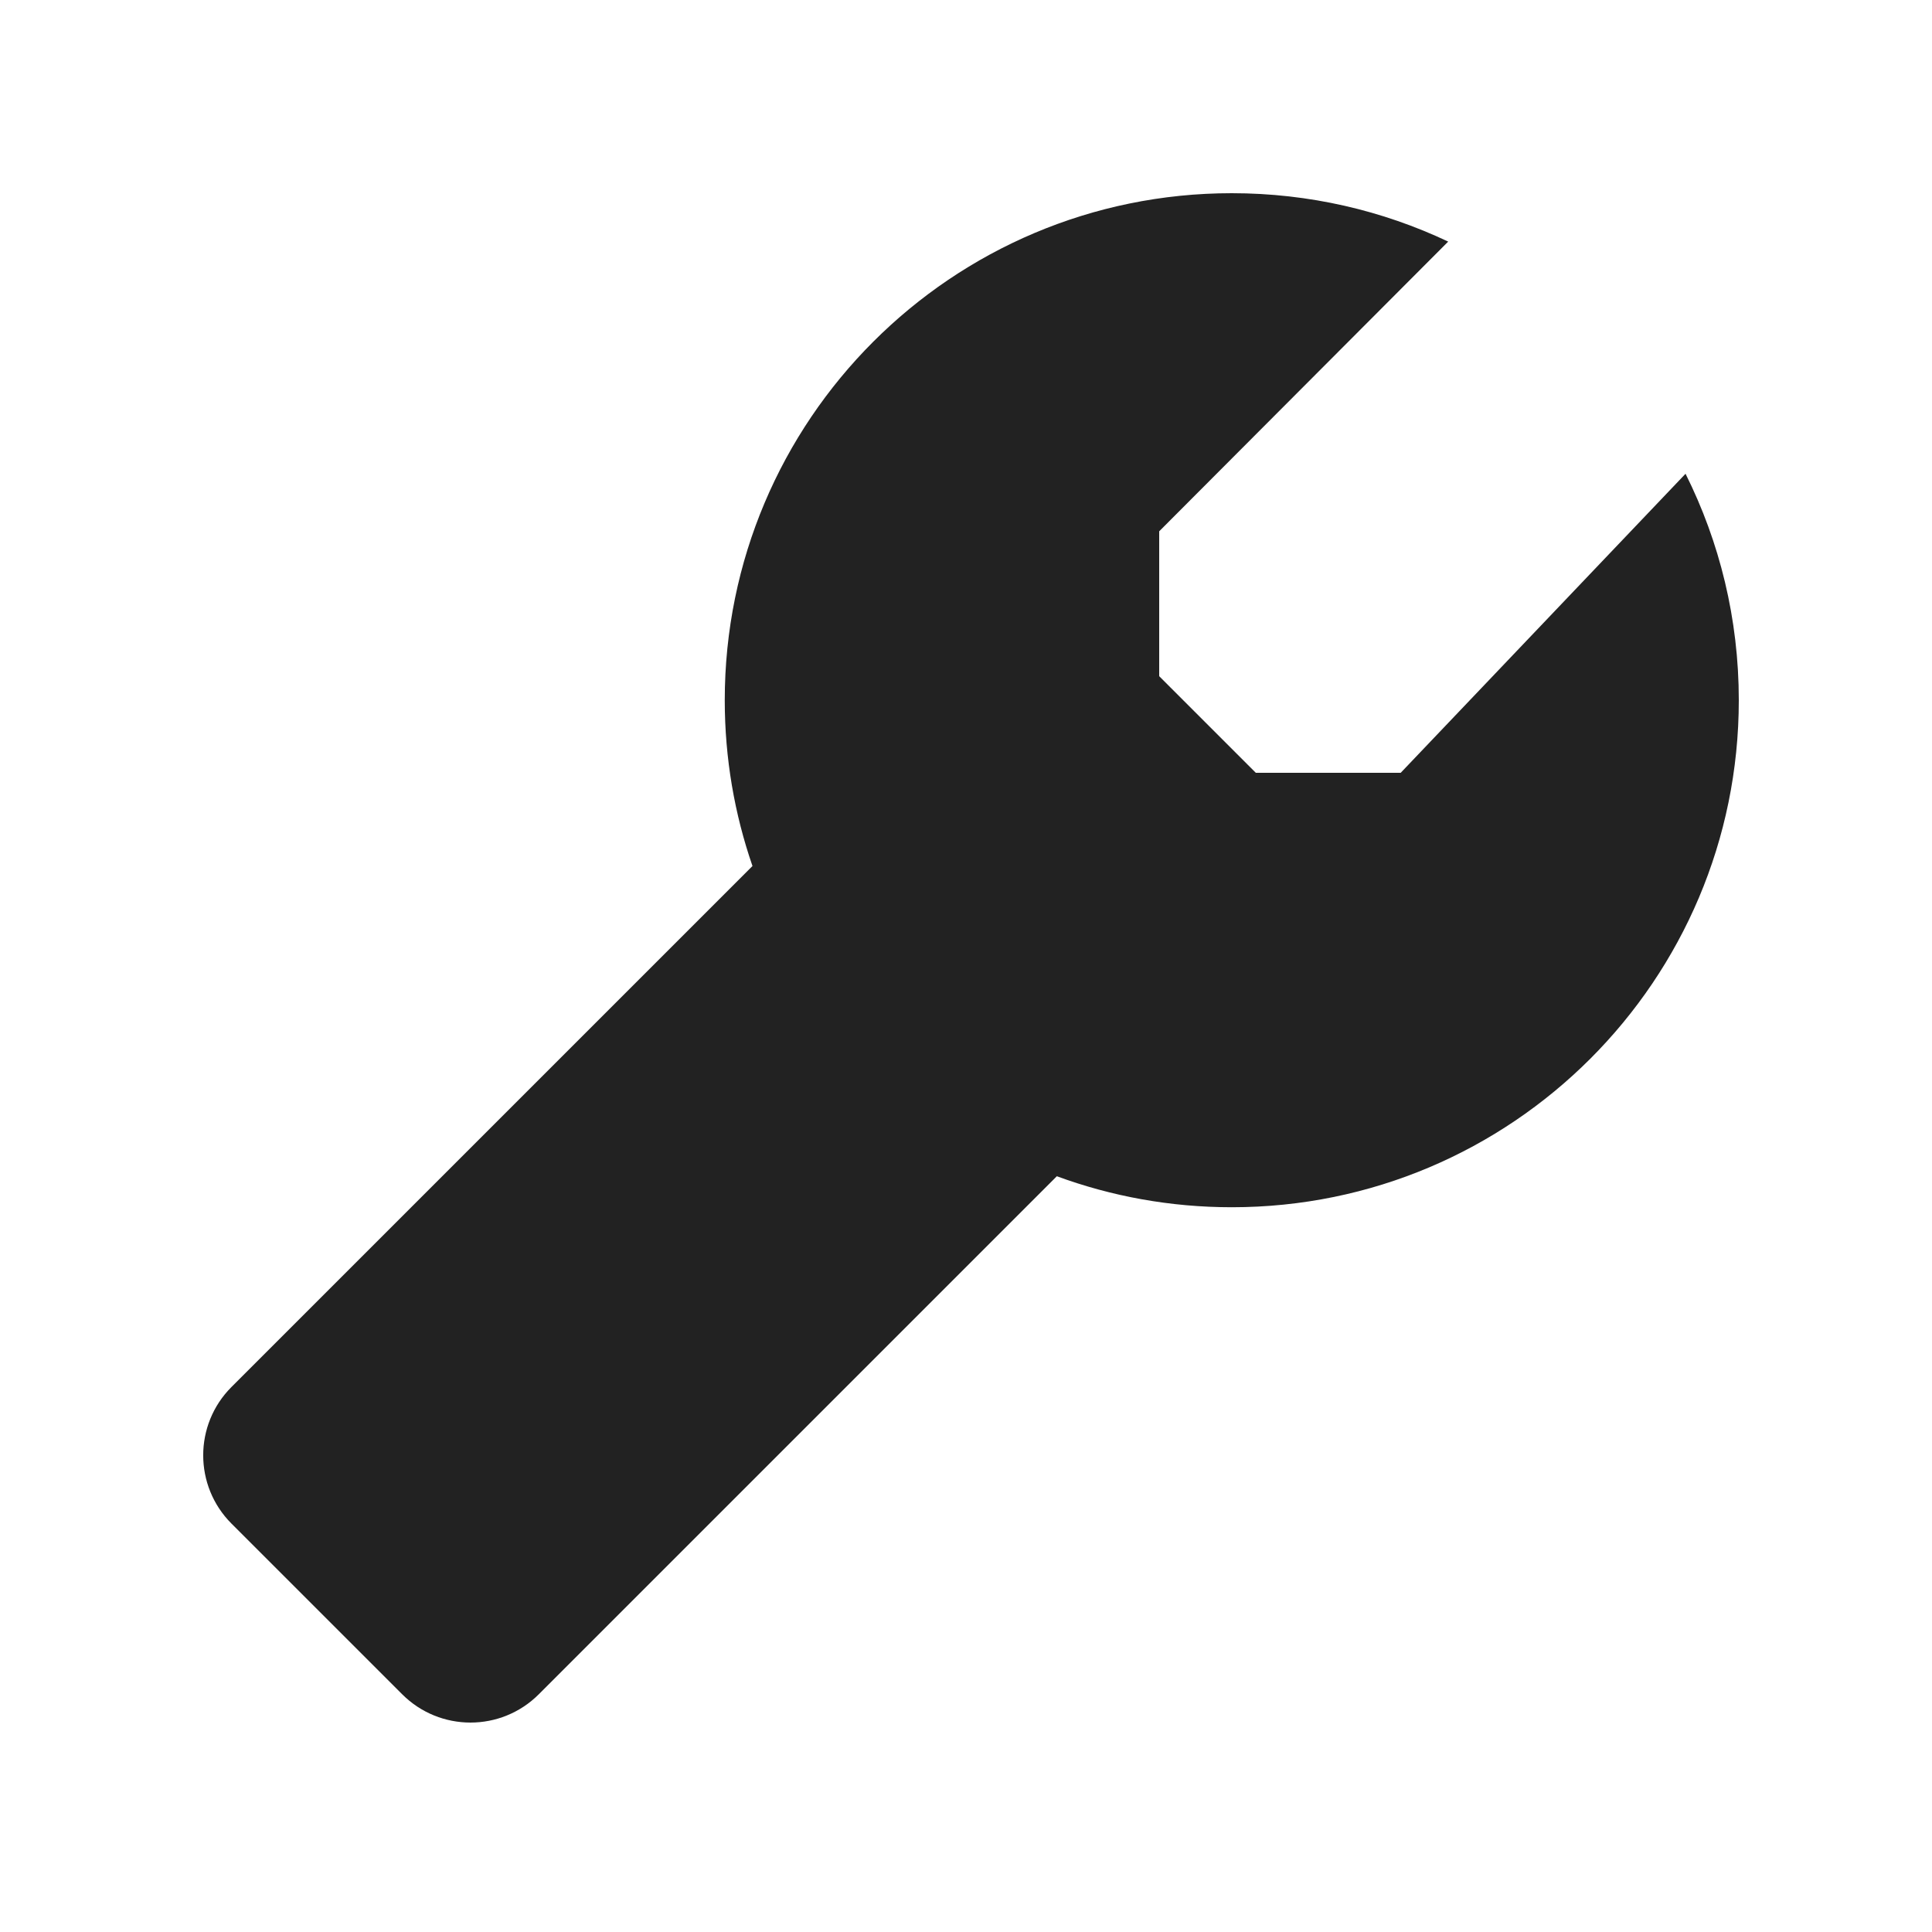
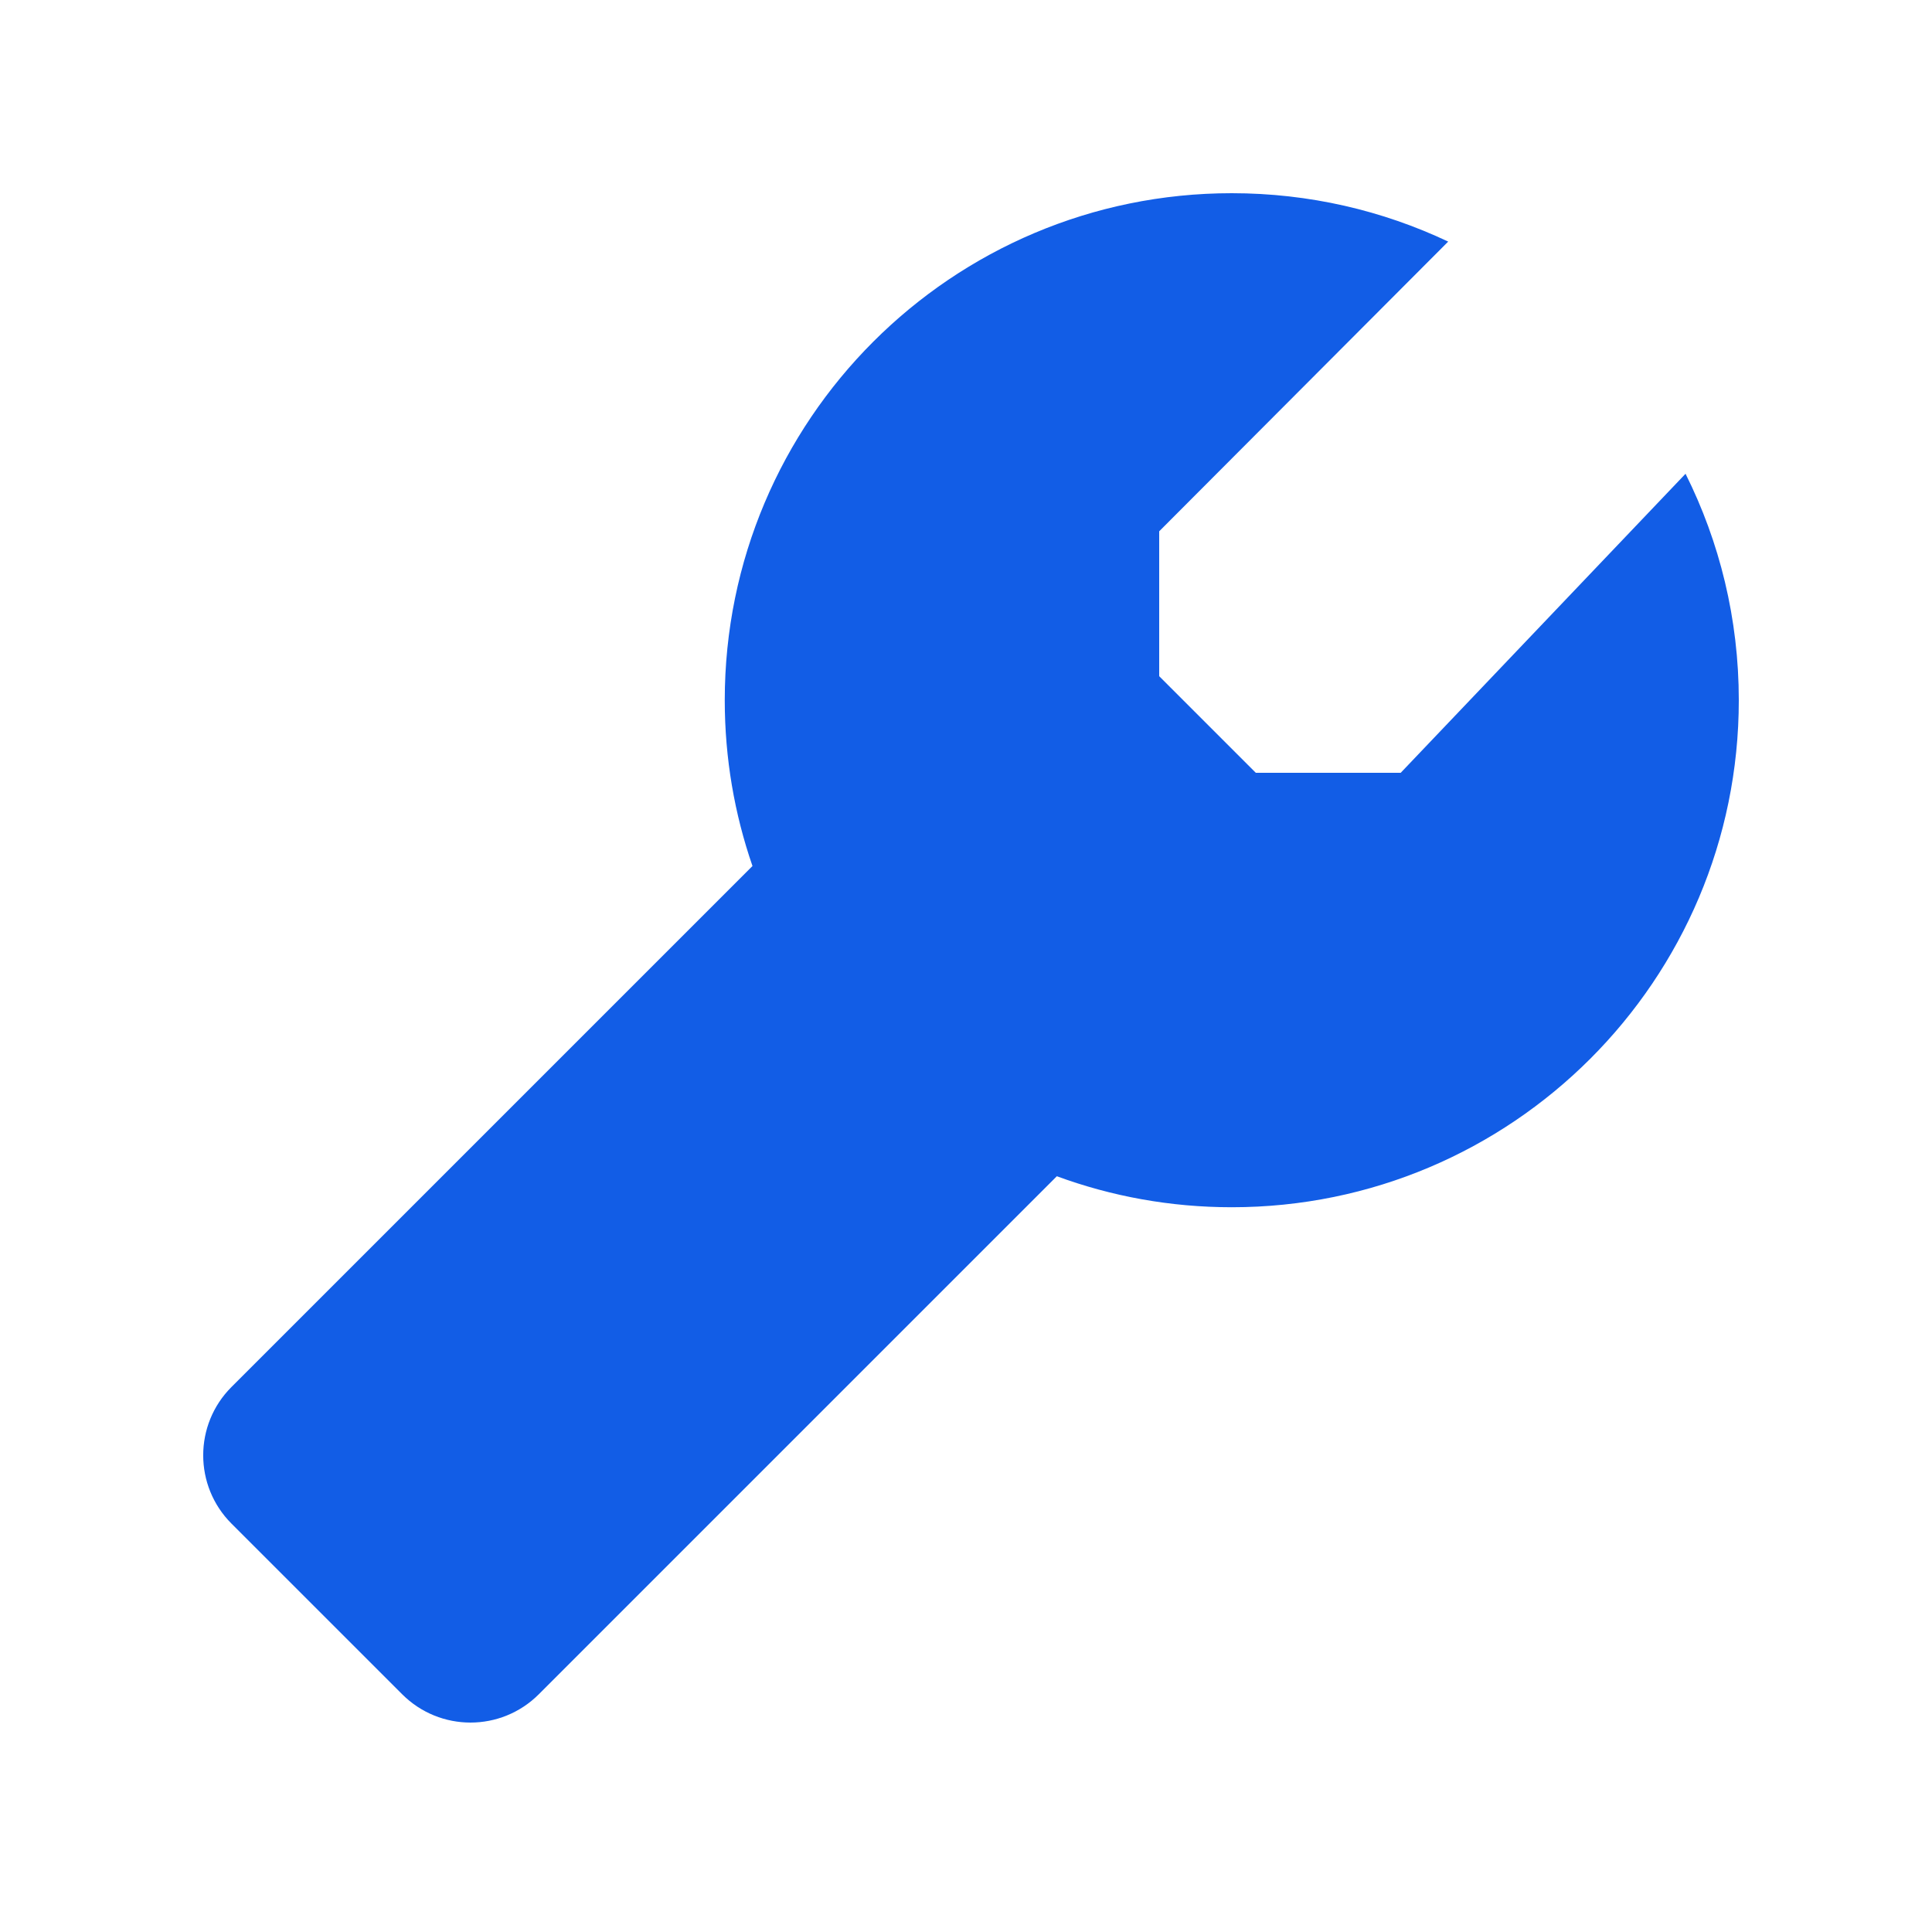
<svg xmlns="http://www.w3.org/2000/svg" width="60" height="60" viewBox="0 0 60 60" fill="none">
-   <path fill-rule="evenodd" clip-rule="evenodd" d="M54 21.746C54 19.218 53.404 16.83 52.346 14.713L43.5 24H39L36 21V16.5L44.975 7.503C42.937 6.539 40.658 6 38.254 6C29.558 6 22.508 13.05 22.508 21.746C22.508 23.549 22.811 25.281 23.369 26.895L7.189 43.074C6.018 44.245 6.018 46.145 7.189 47.317L12.49 52.617C13.662 53.789 15.561 53.789 16.733 52.617L32.821 36.529C34.514 37.152 36.344 37.492 38.254 37.492C46.95 37.492 54 30.442 54 21.746Z" fill="#222222" />
+   <path fill-rule="evenodd" clip-rule="evenodd" d="M54 21.746C54 19.218 53.404 16.83 52.346 14.713L43.5 24H39L36 21V16.5L44.975 7.503C42.937 6.539 40.658 6 38.254 6C29.558 6 22.508 13.05 22.508 21.746C22.508 23.549 22.811 25.281 23.369 26.895L7.189 43.074C6.018 44.245 6.018 46.145 7.189 47.317L12.49 52.617C13.662 53.789 15.561 53.789 16.733 52.617L32.821 36.529C34.514 37.152 36.344 37.492 38.254 37.492C46.95 37.492 54 30.442 54 21.746Z" fill="#125DE6" />
</svg>
